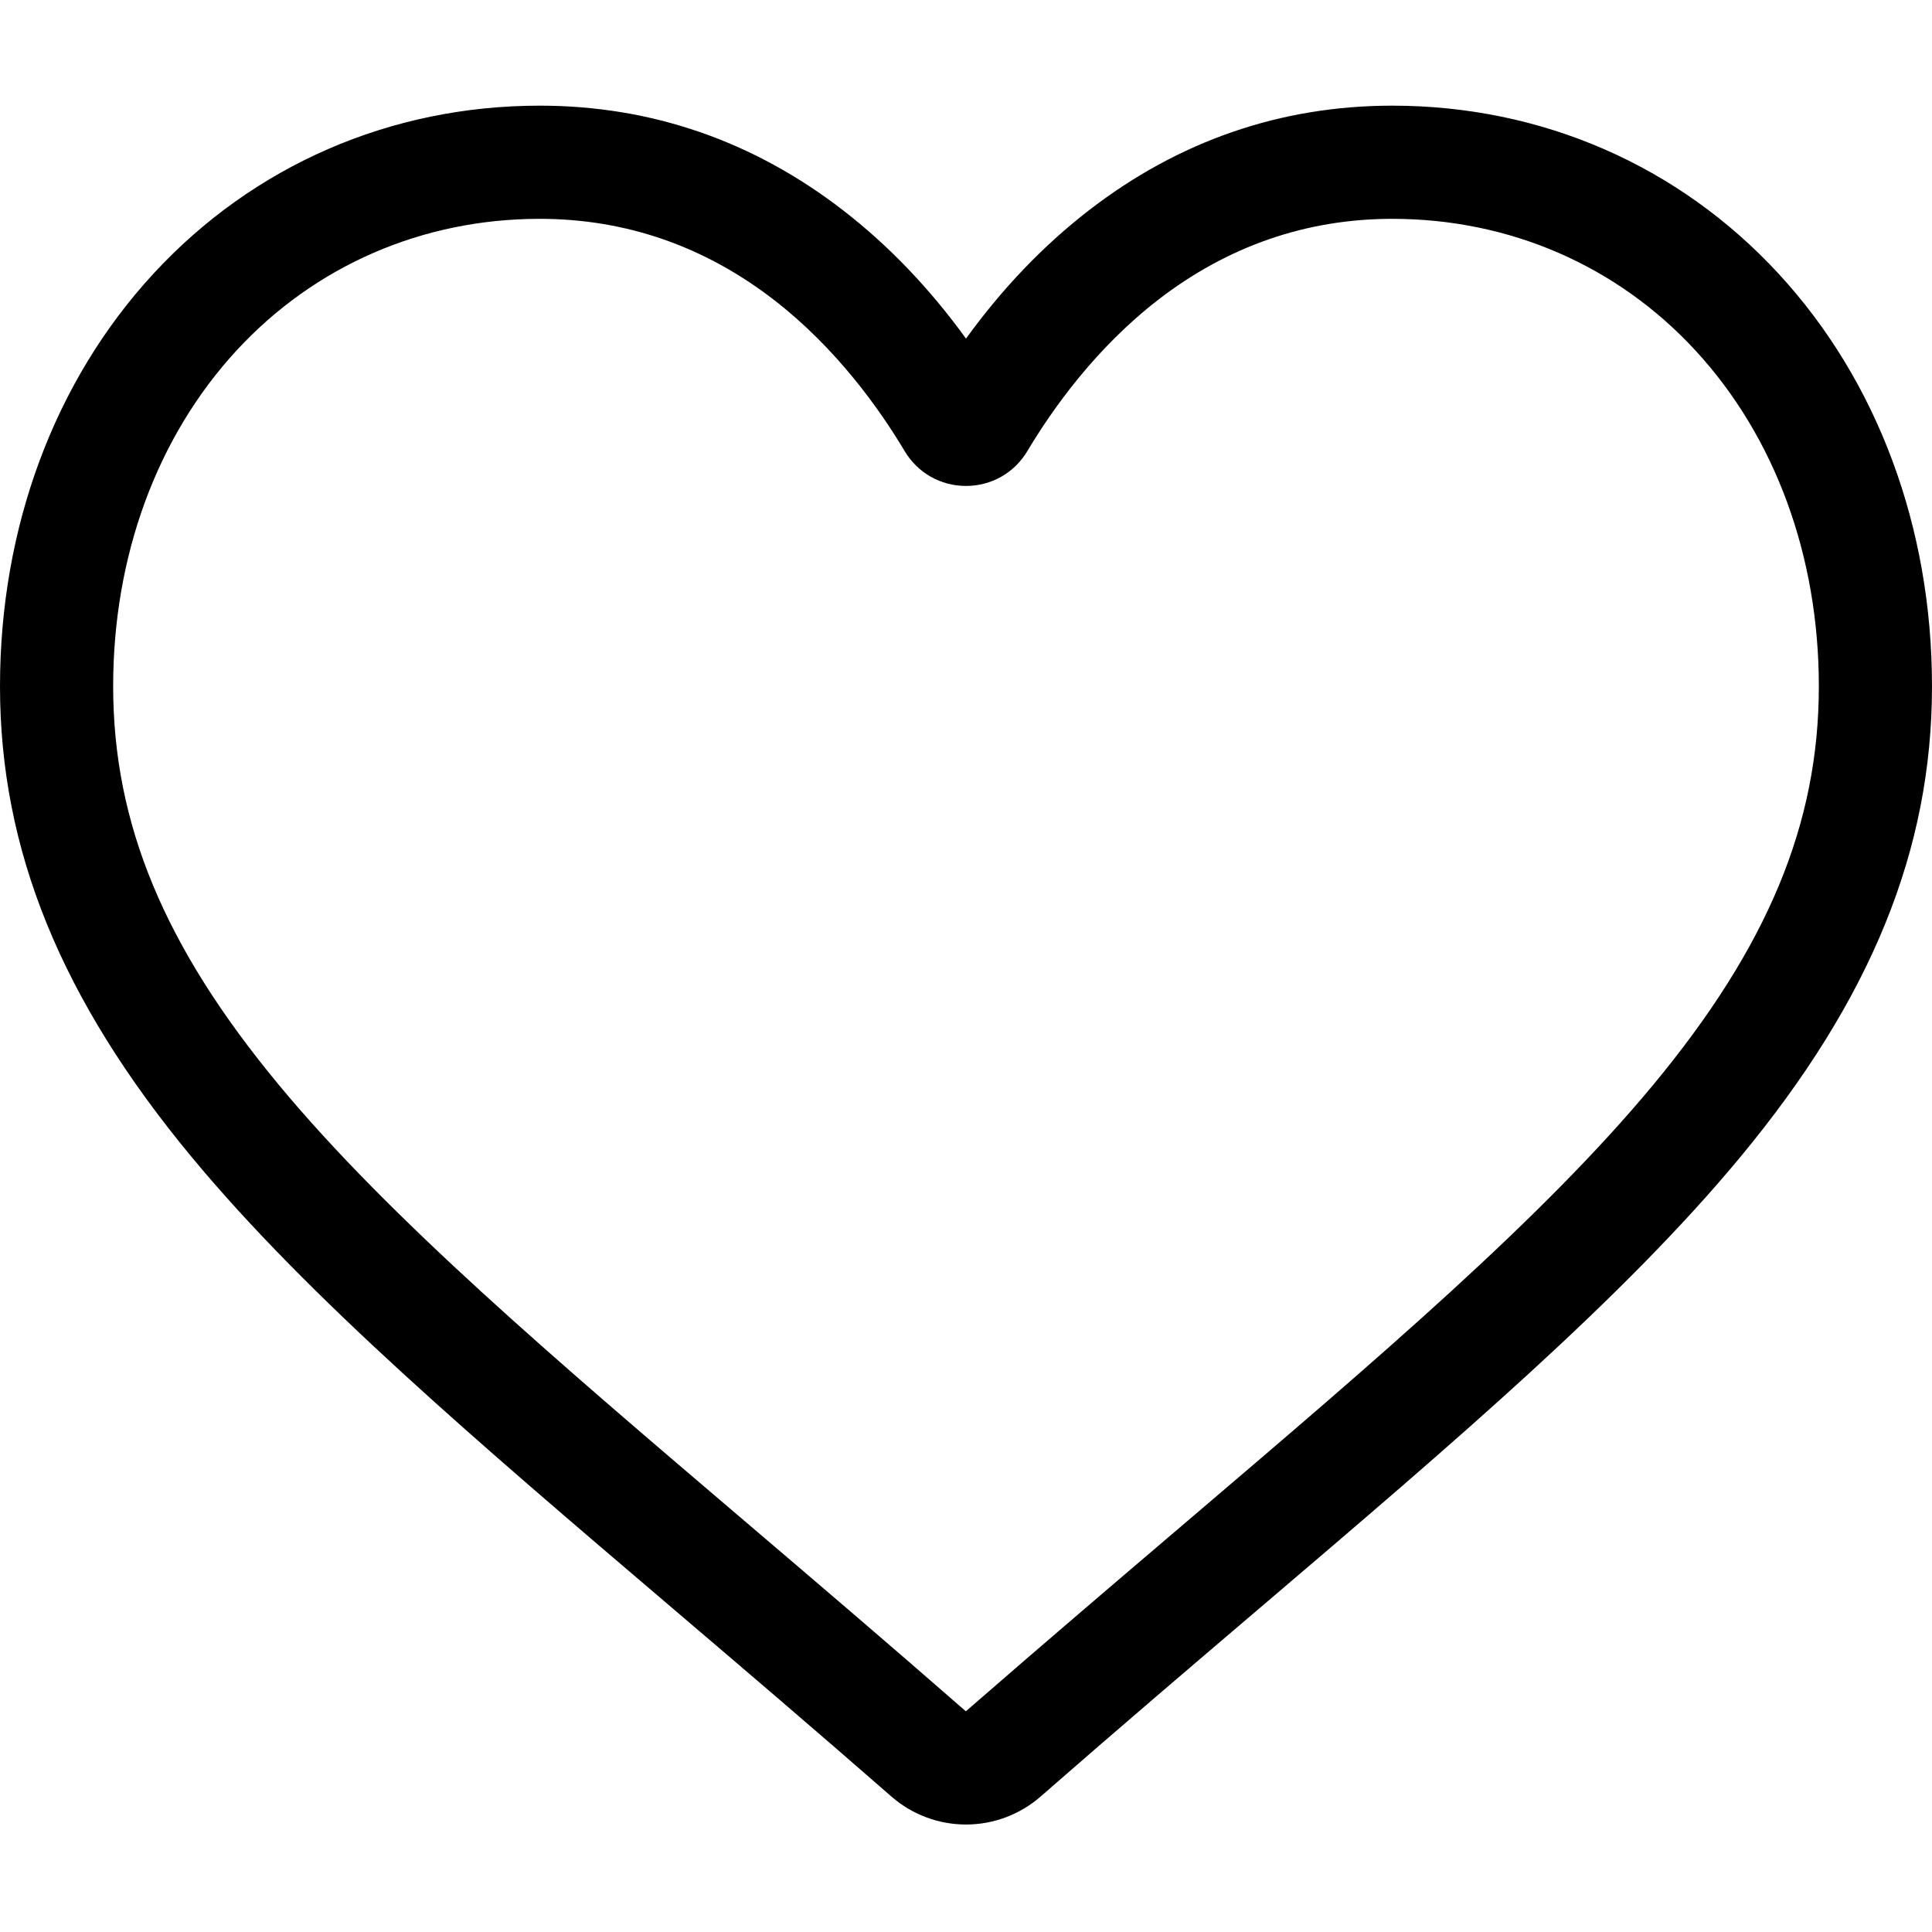
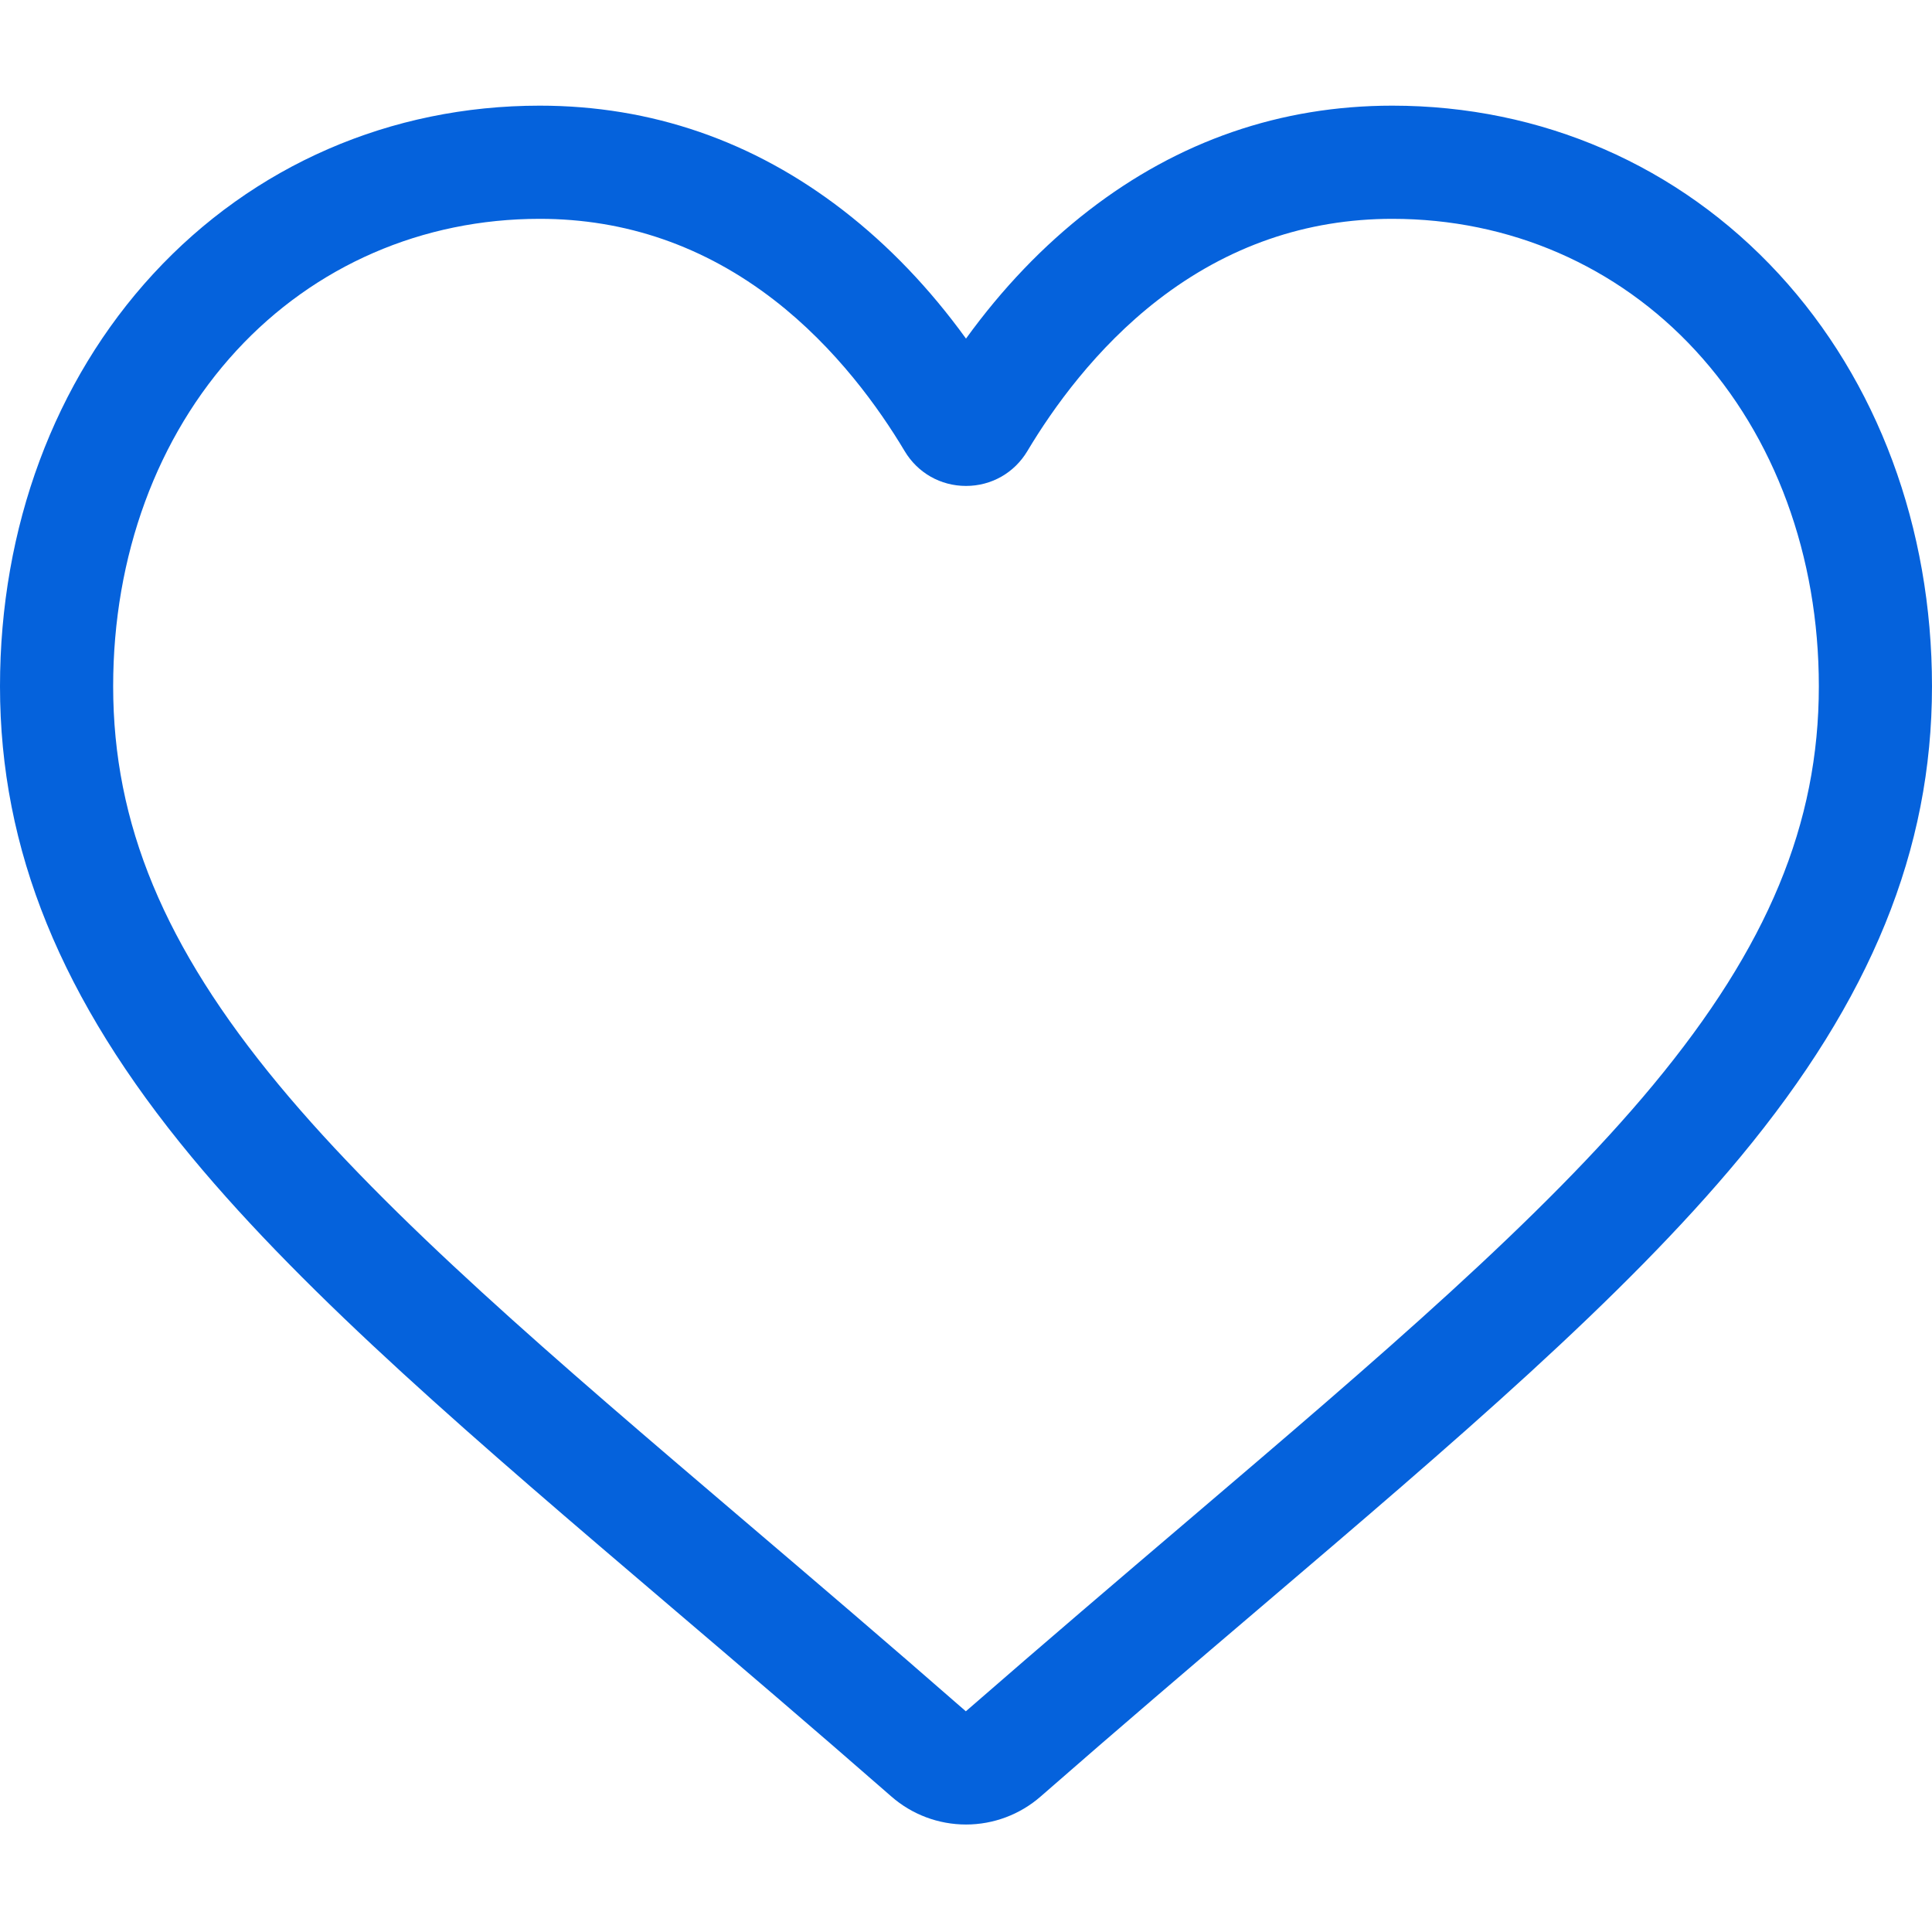
- <svg xmlns="http://www.w3.org/2000/svg" viewBox="0 -28 512.001 512">
+ <svg xmlns="http://www.w3.org/2000/svg" style="fill:#0562DC;" viewBox="0 -28 512.001 512">
  <path d="m256 455.516c-7.289 0-14.316-2.641-19.793-7.438-20.684-18.086-40.625-35.082-58.219-50.074l-.09-.078c-51.582-43.957-96.125-81.918-127.117-119.312-34.645-41.805-50.781-81.441-50.781-124.742 0-42.07 14.426-80.883 40.617-109.293 26.504-28.746 62.871-44.578 102.414-44.578 29.555 0 56.621 9.344 80.445 27.77 12.023 9.301 22.922 20.684 32.523 33.961 9.605-13.277 20.5-24.66 32.527-33.961 23.824-18.426 50.891-27.77 80.445-27.77 39.539 0 75.91 15.832 102.414 44.578 26.191 28.41 40.613 67.223 40.613 109.293 0 43.301-16.133 82.938-50.777 124.738-30.992 37.398-75.531 75.355-127.105 119.309-17.625 15.016-37.598 32.039-58.328 50.168-5.473 4.789-12.504 7.43-19.789 7.43zm-112.969-425.523c-31.066 0-59.605 12.398-80.367 34.914-21.07 22.855-32.676 54.449-32.676 88.965 0 36.418 13.535 68.988 43.883 105.605 29.332 35.395 72.961 72.574 123.477 115.625l.094.078c17.66 15.051 37.68 32.113 58.516 50.332 20.961-18.254 41.012-35.344 58.707-50.418 50.512-43.051 94.137-80.223 123.469-115.617 30.344-36.617 43.879-69.188 43.879-105.605 0-34.516-11.605-66.109-32.676-88.965-20.758-22.516-49.301-34.914-80.363-34.914-22.758 0-43.652 7.234-62.102 21.5-16.441 12.719-27.895 28.797-34.609 40.047-3.453 5.785-9.531 9.238-16.262 9.238s-12.809-3.453-16.262-9.238c-6.711-11.25-18.164-27.328-34.609-40.047-18.449-14.266-39.344-21.5-62.098-21.5zm0 0" />
</svg>
